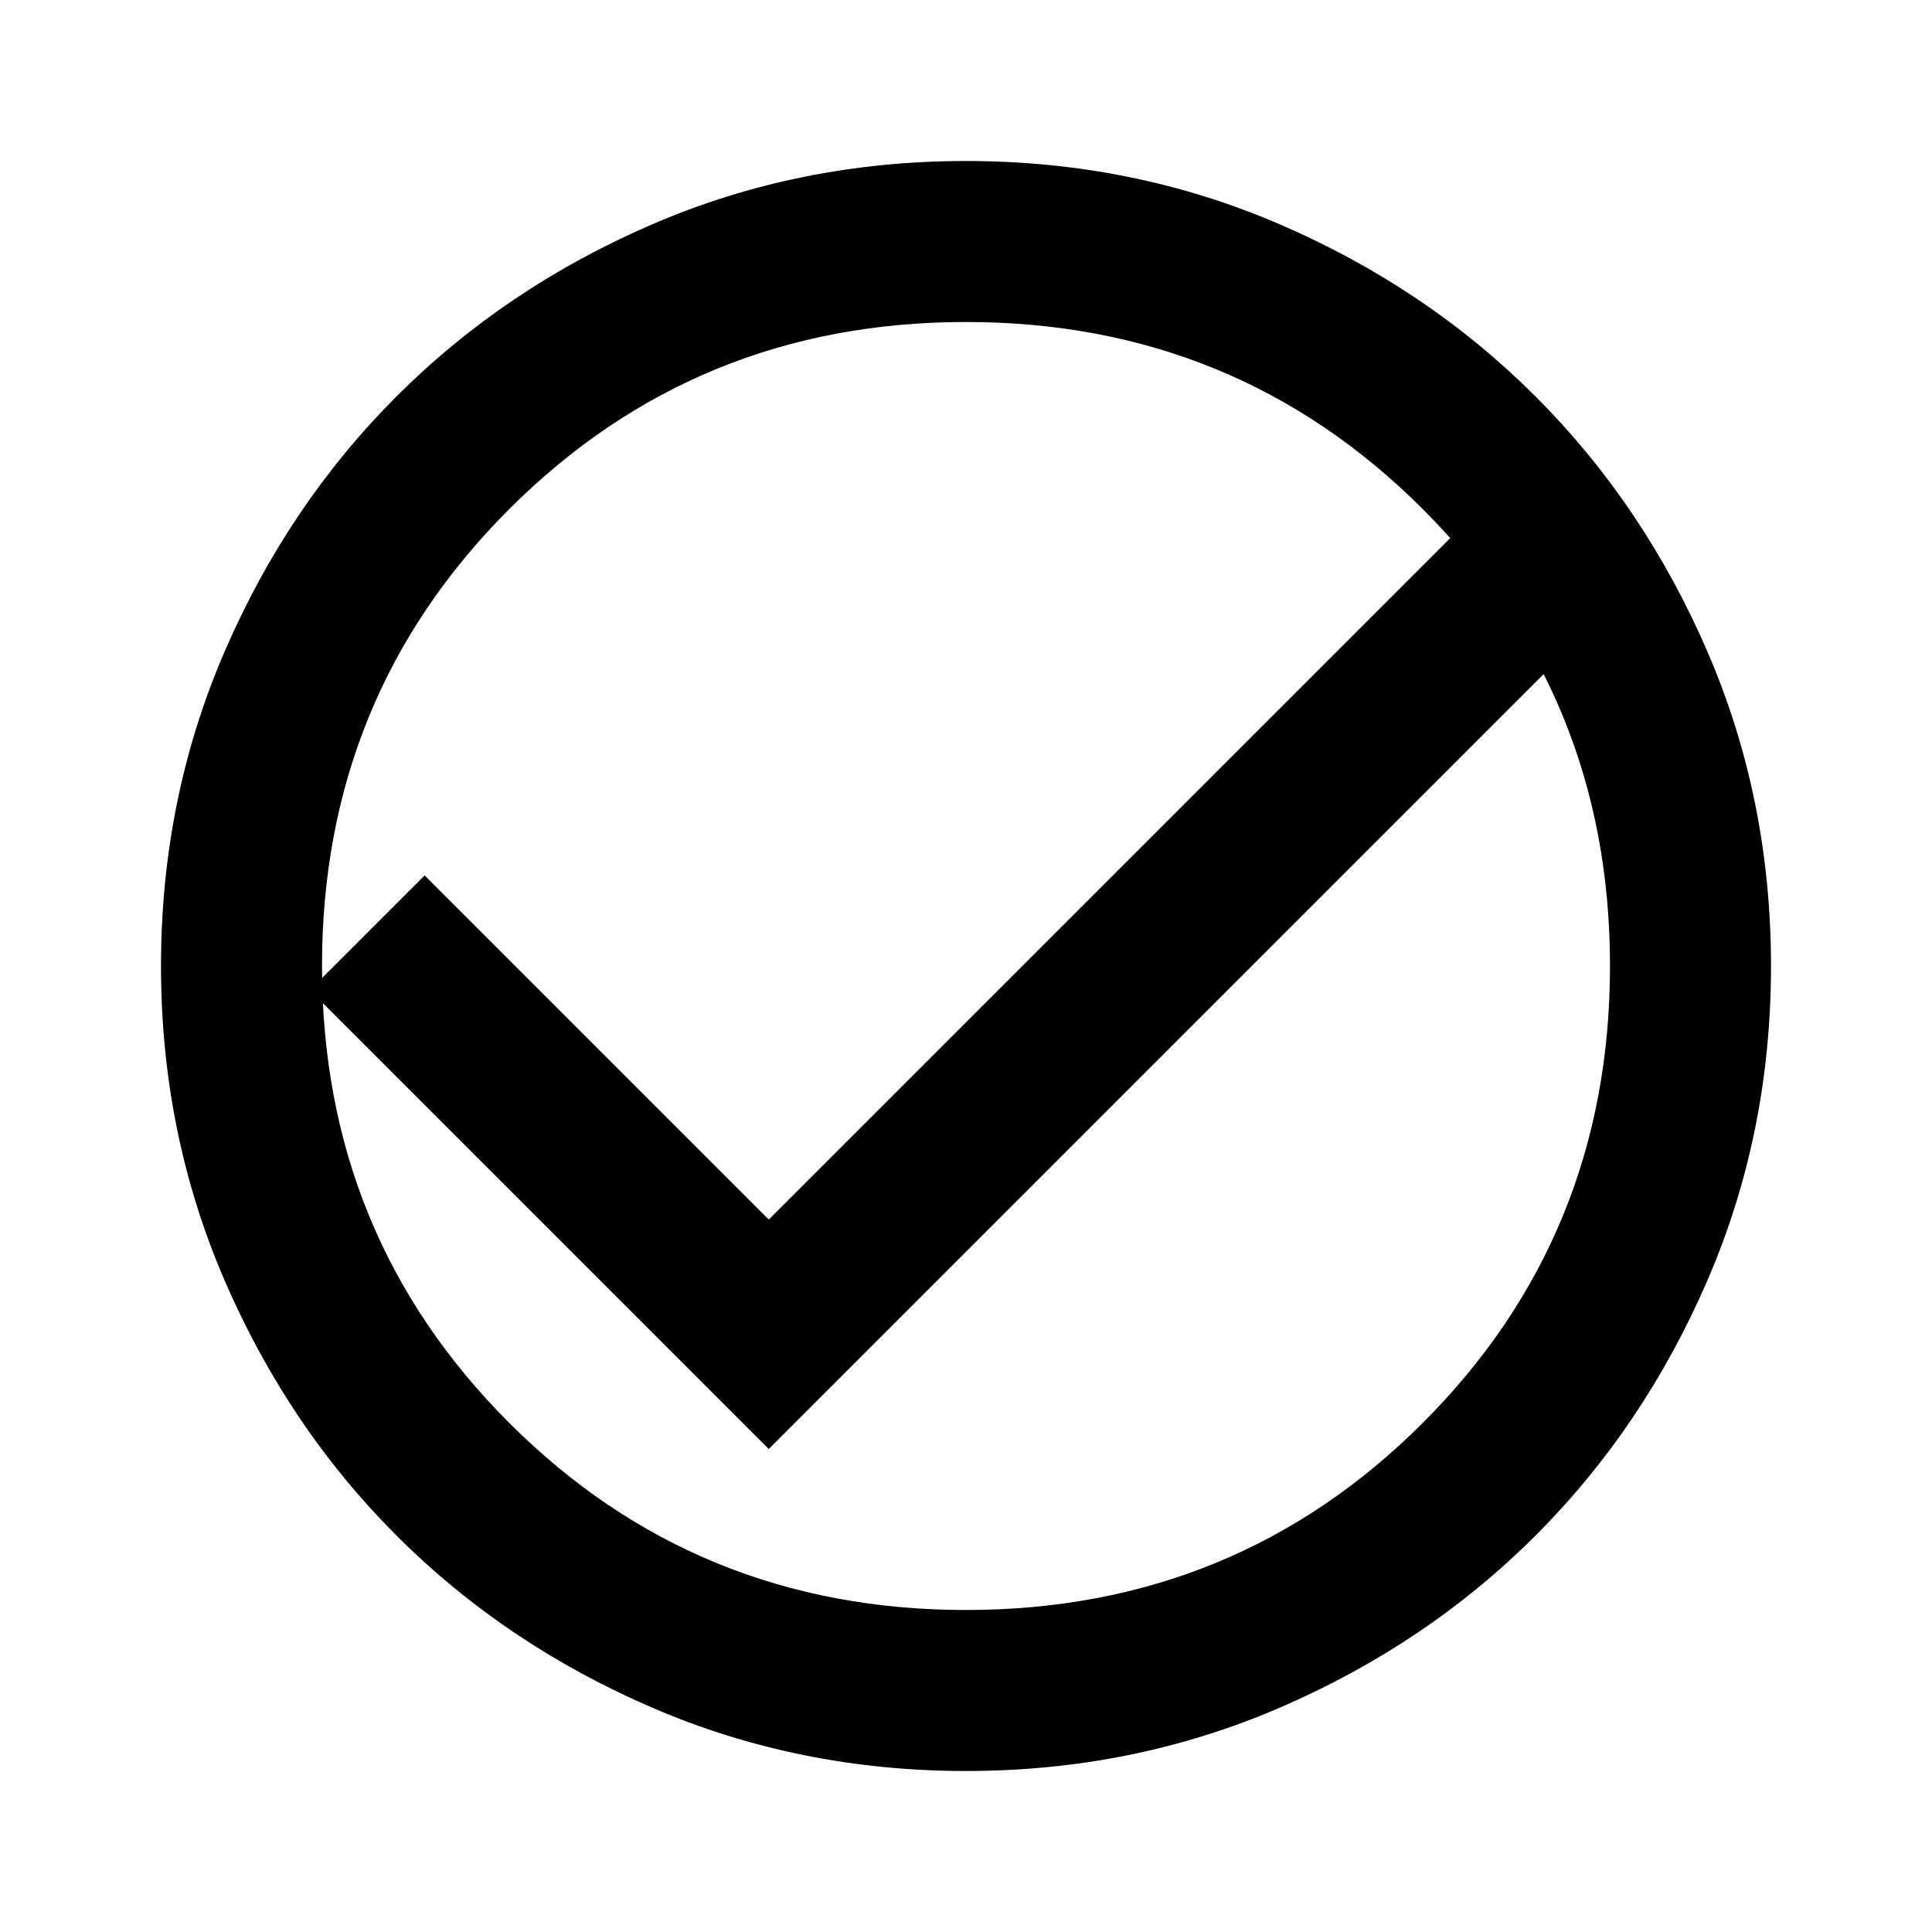
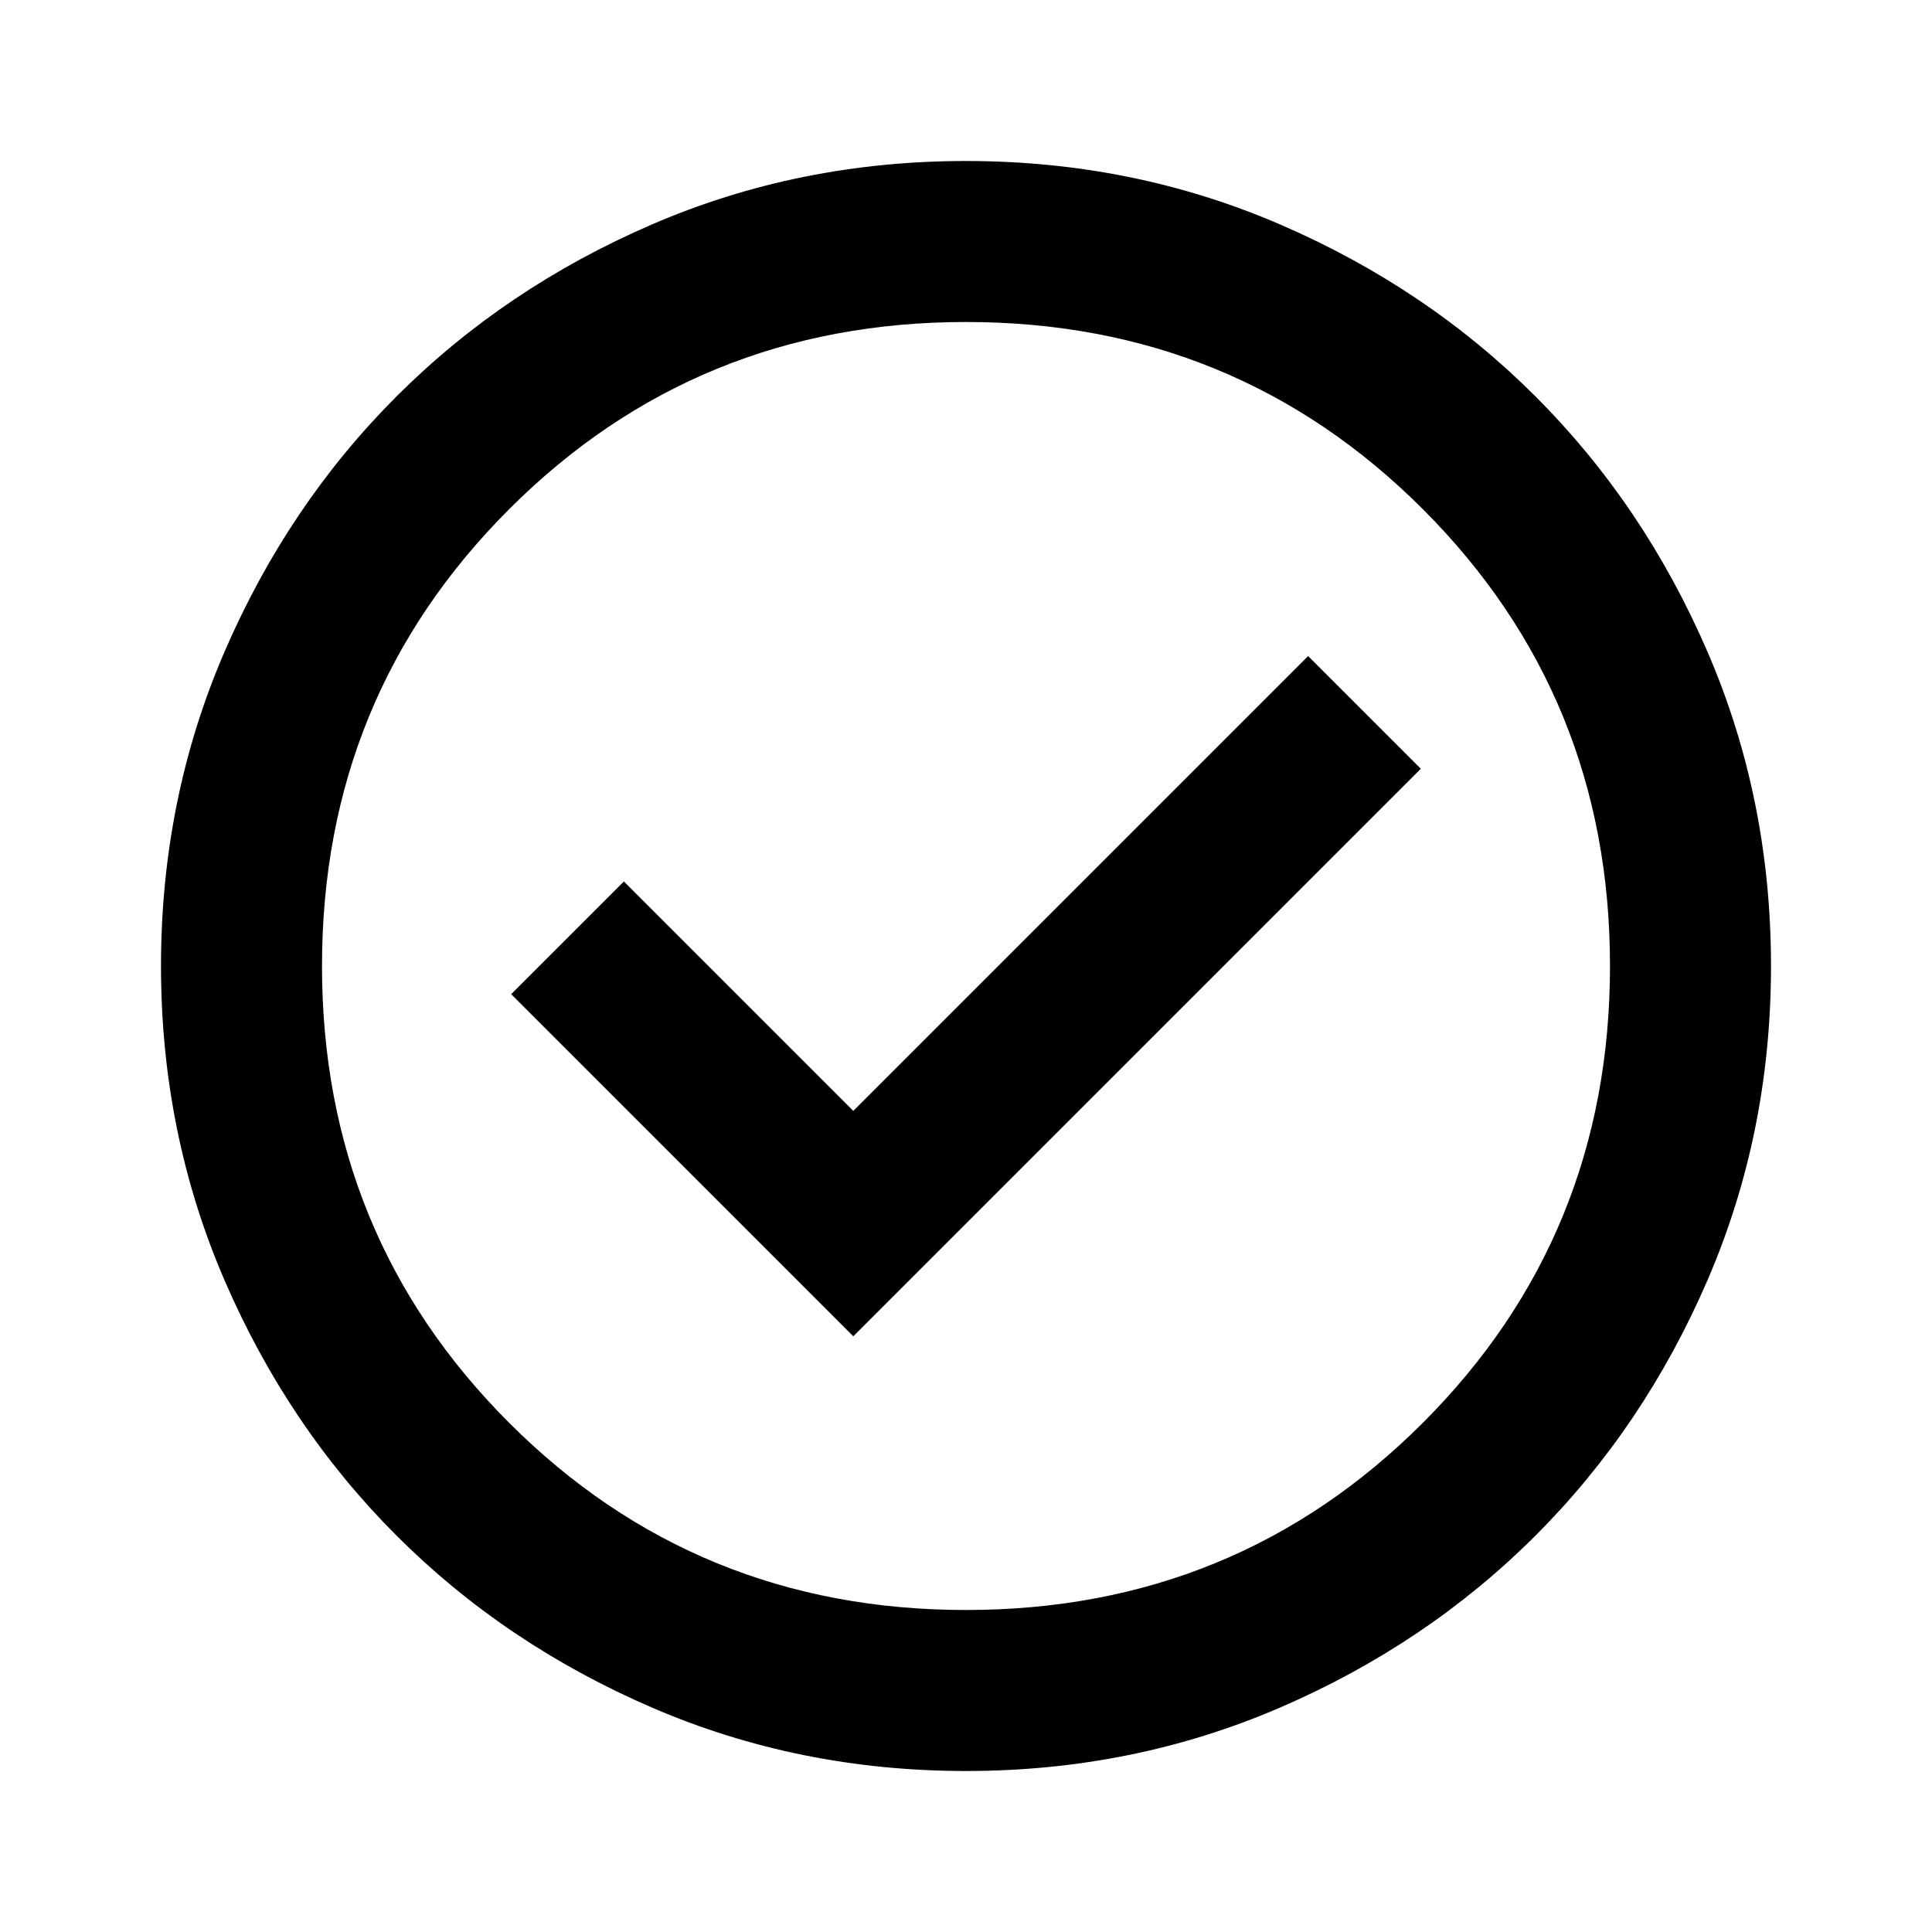
<svg xmlns="http://www.w3.org/2000/svg" height="24" viewBox="0 -960 960 960" width="24">
-   <path d="M382-240 154-468l57-57 171 171 367-367 57 57-424 424ZM480-80q-83 0-156-31.5T197-197q-54-54-85.5-127T80-480q0-83 31.5-156T197-763q54-54 127-85.5T480-880q83 0 156 31.5T763-763q54 54 85.5 127T880-480q0 83-31.5 156T763-197q-54 54-127 85.5T480-80Zm0-80q134 0 227-93t93-227q0-134-93-227t-227-93q-134 0-227 93t-93 227q0 134 93 227t227 93Z" />
+   <path d="m424-296 282-282-56-56-226 226-114-114-56 56 170 170Zm56 216q-83 0-156-31.5T197-197q-54-54-85.5-127T80-480q0-83 31.5-156T197-763q54-54 127-85.5T480-880q83 0 156 31.5T763-763q54 54 85.5 127T880-480q0 83-31.5 156T763-197q-54 54-127 85.5T480-80Zm0-80q134 0 227-93t93-227q0-134-93-227t-227-93q-134 0-227 93t-93 227q0 134 93 227t227 93Zm0-320Z" />
</svg>
